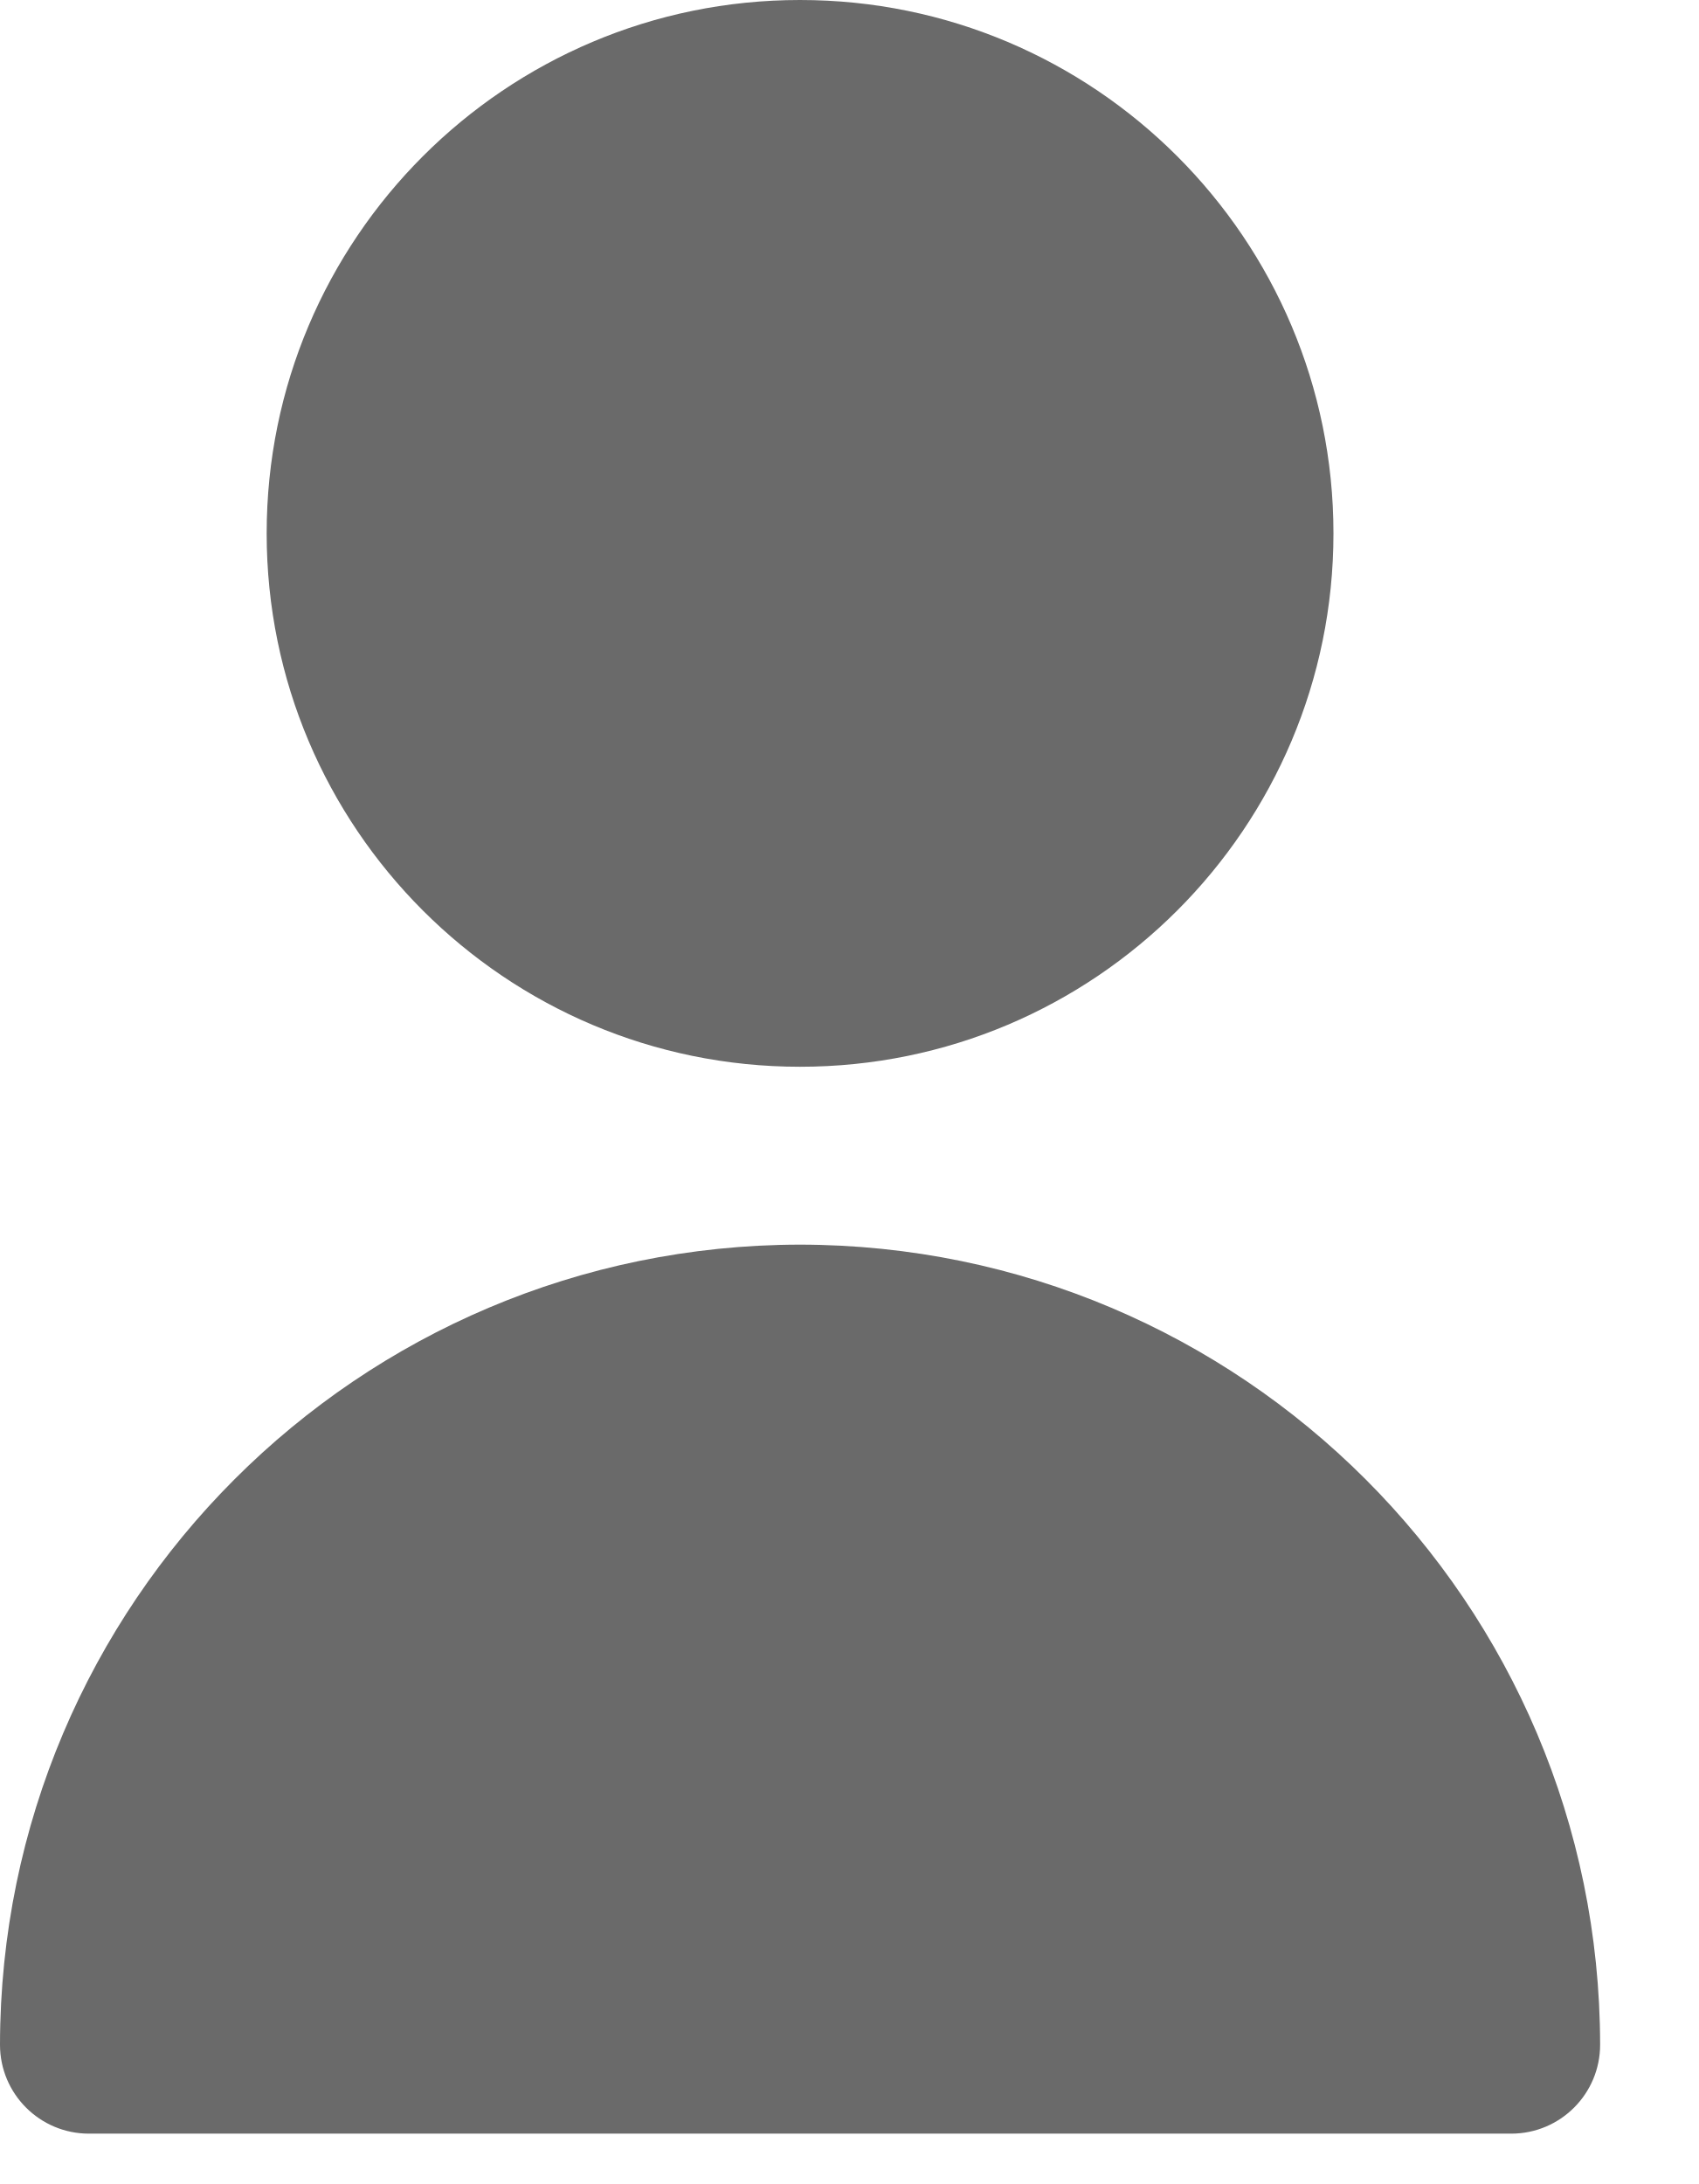
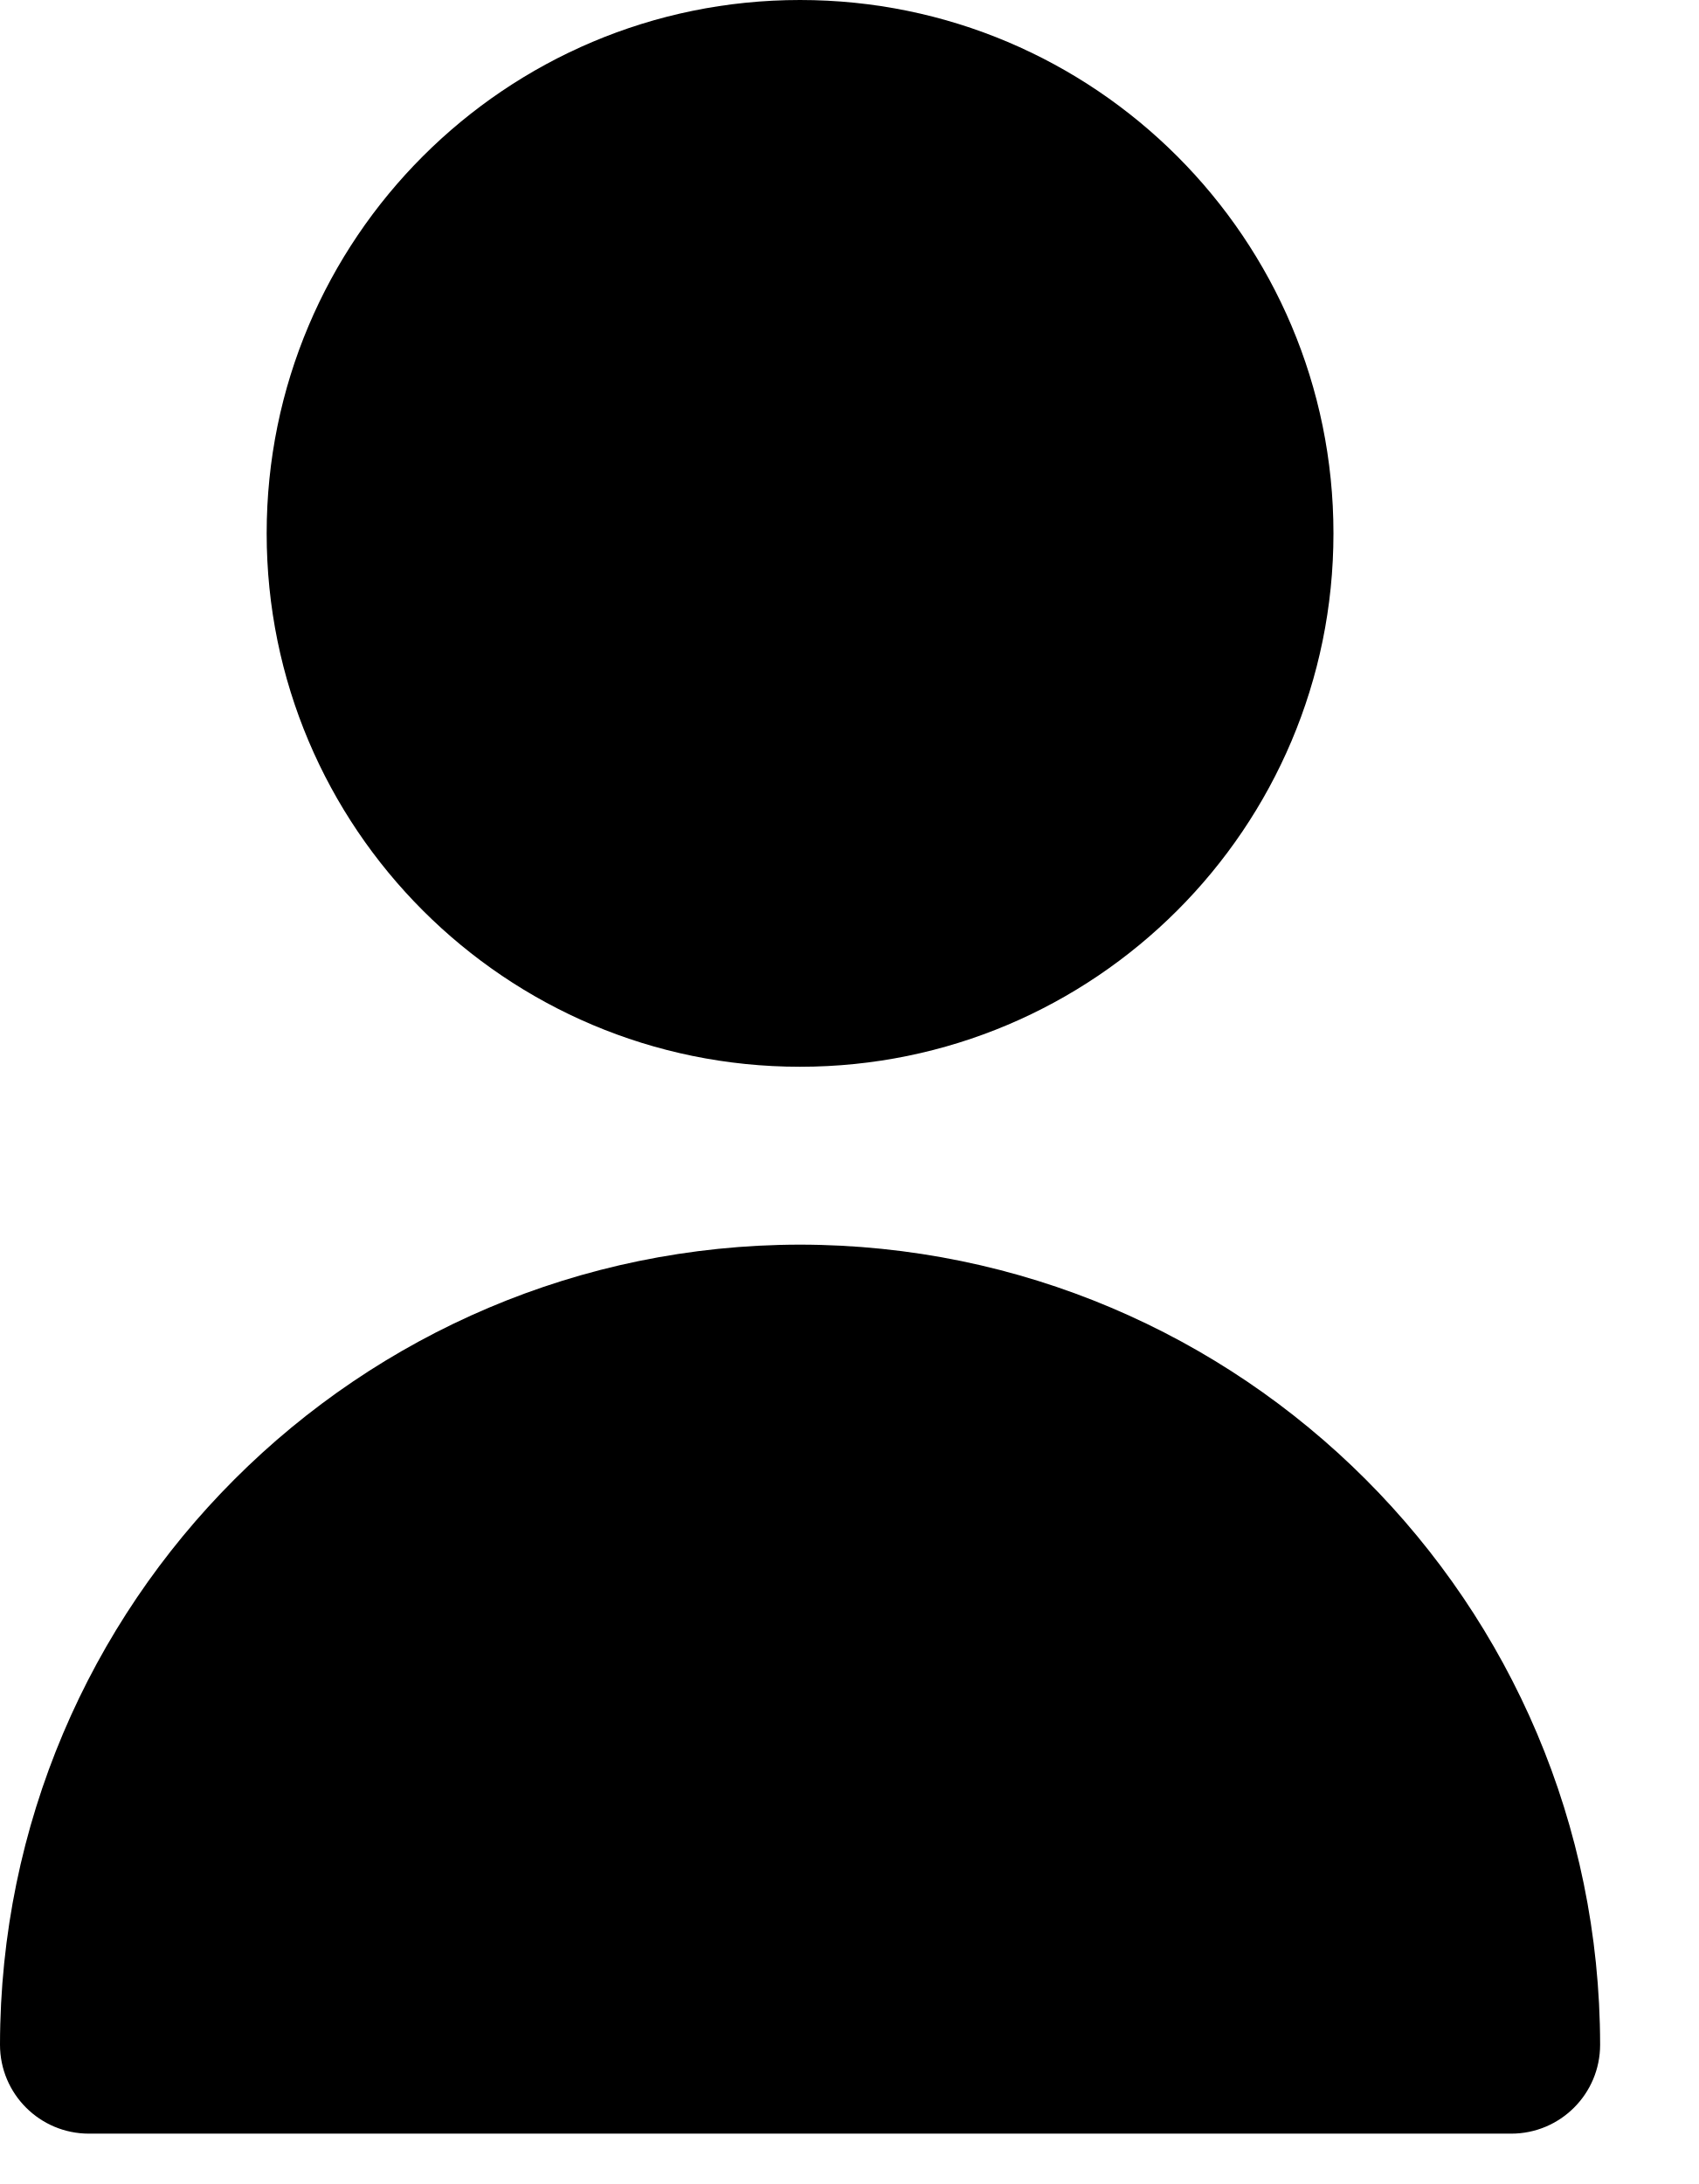
- <svg xmlns="http://www.w3.org/2000/svg" width="14" height="18" viewBox="0 0 14 18" fill="none">
-   <path d="M6.594 8.792C9.022 8.792 10.991 6.824 10.991 4.396C10.991 1.968 9.022 0 6.594 0C4.167 0 2.198 1.968 2.198 4.396C2.198 6.824 4.167 8.792 6.594 8.792Z" fill="#6A6A6A" />
-   <path d="M6.594 10.258C2.954 10.262 0.004 13.212 0 16.852C0 17.257 0.328 17.585 0.733 17.585H12.456C12.861 17.585 13.189 17.257 13.189 16.852C13.185 13.212 10.235 10.262 6.594 10.258Z" fill="#6A6A6A" />
+ <svg xmlns="http://www.w3.org/2000/svg" width="14" height="18" viewBox="0 0 14 18" fill="fill">
+   <path d="M6.594 8.792C9.022 8.792 10.991 6.824 10.991 4.396C10.991 1.968 9.022 0 6.594 0C4.167 0 2.198 1.968 2.198 4.396C2.198 6.824 4.167 8.792 6.594 8.792Z" fill="fill" />
+   <path d="M6.594 10.258C2.954 10.262 0.004 13.212 0 16.852C0 17.257 0.328 17.585 0.733 17.585H12.456C12.861 17.585 13.189 17.257 13.189 16.852C13.185 13.212 10.235 10.262 6.594 10.258Z" fill="fill" />
</svg>
